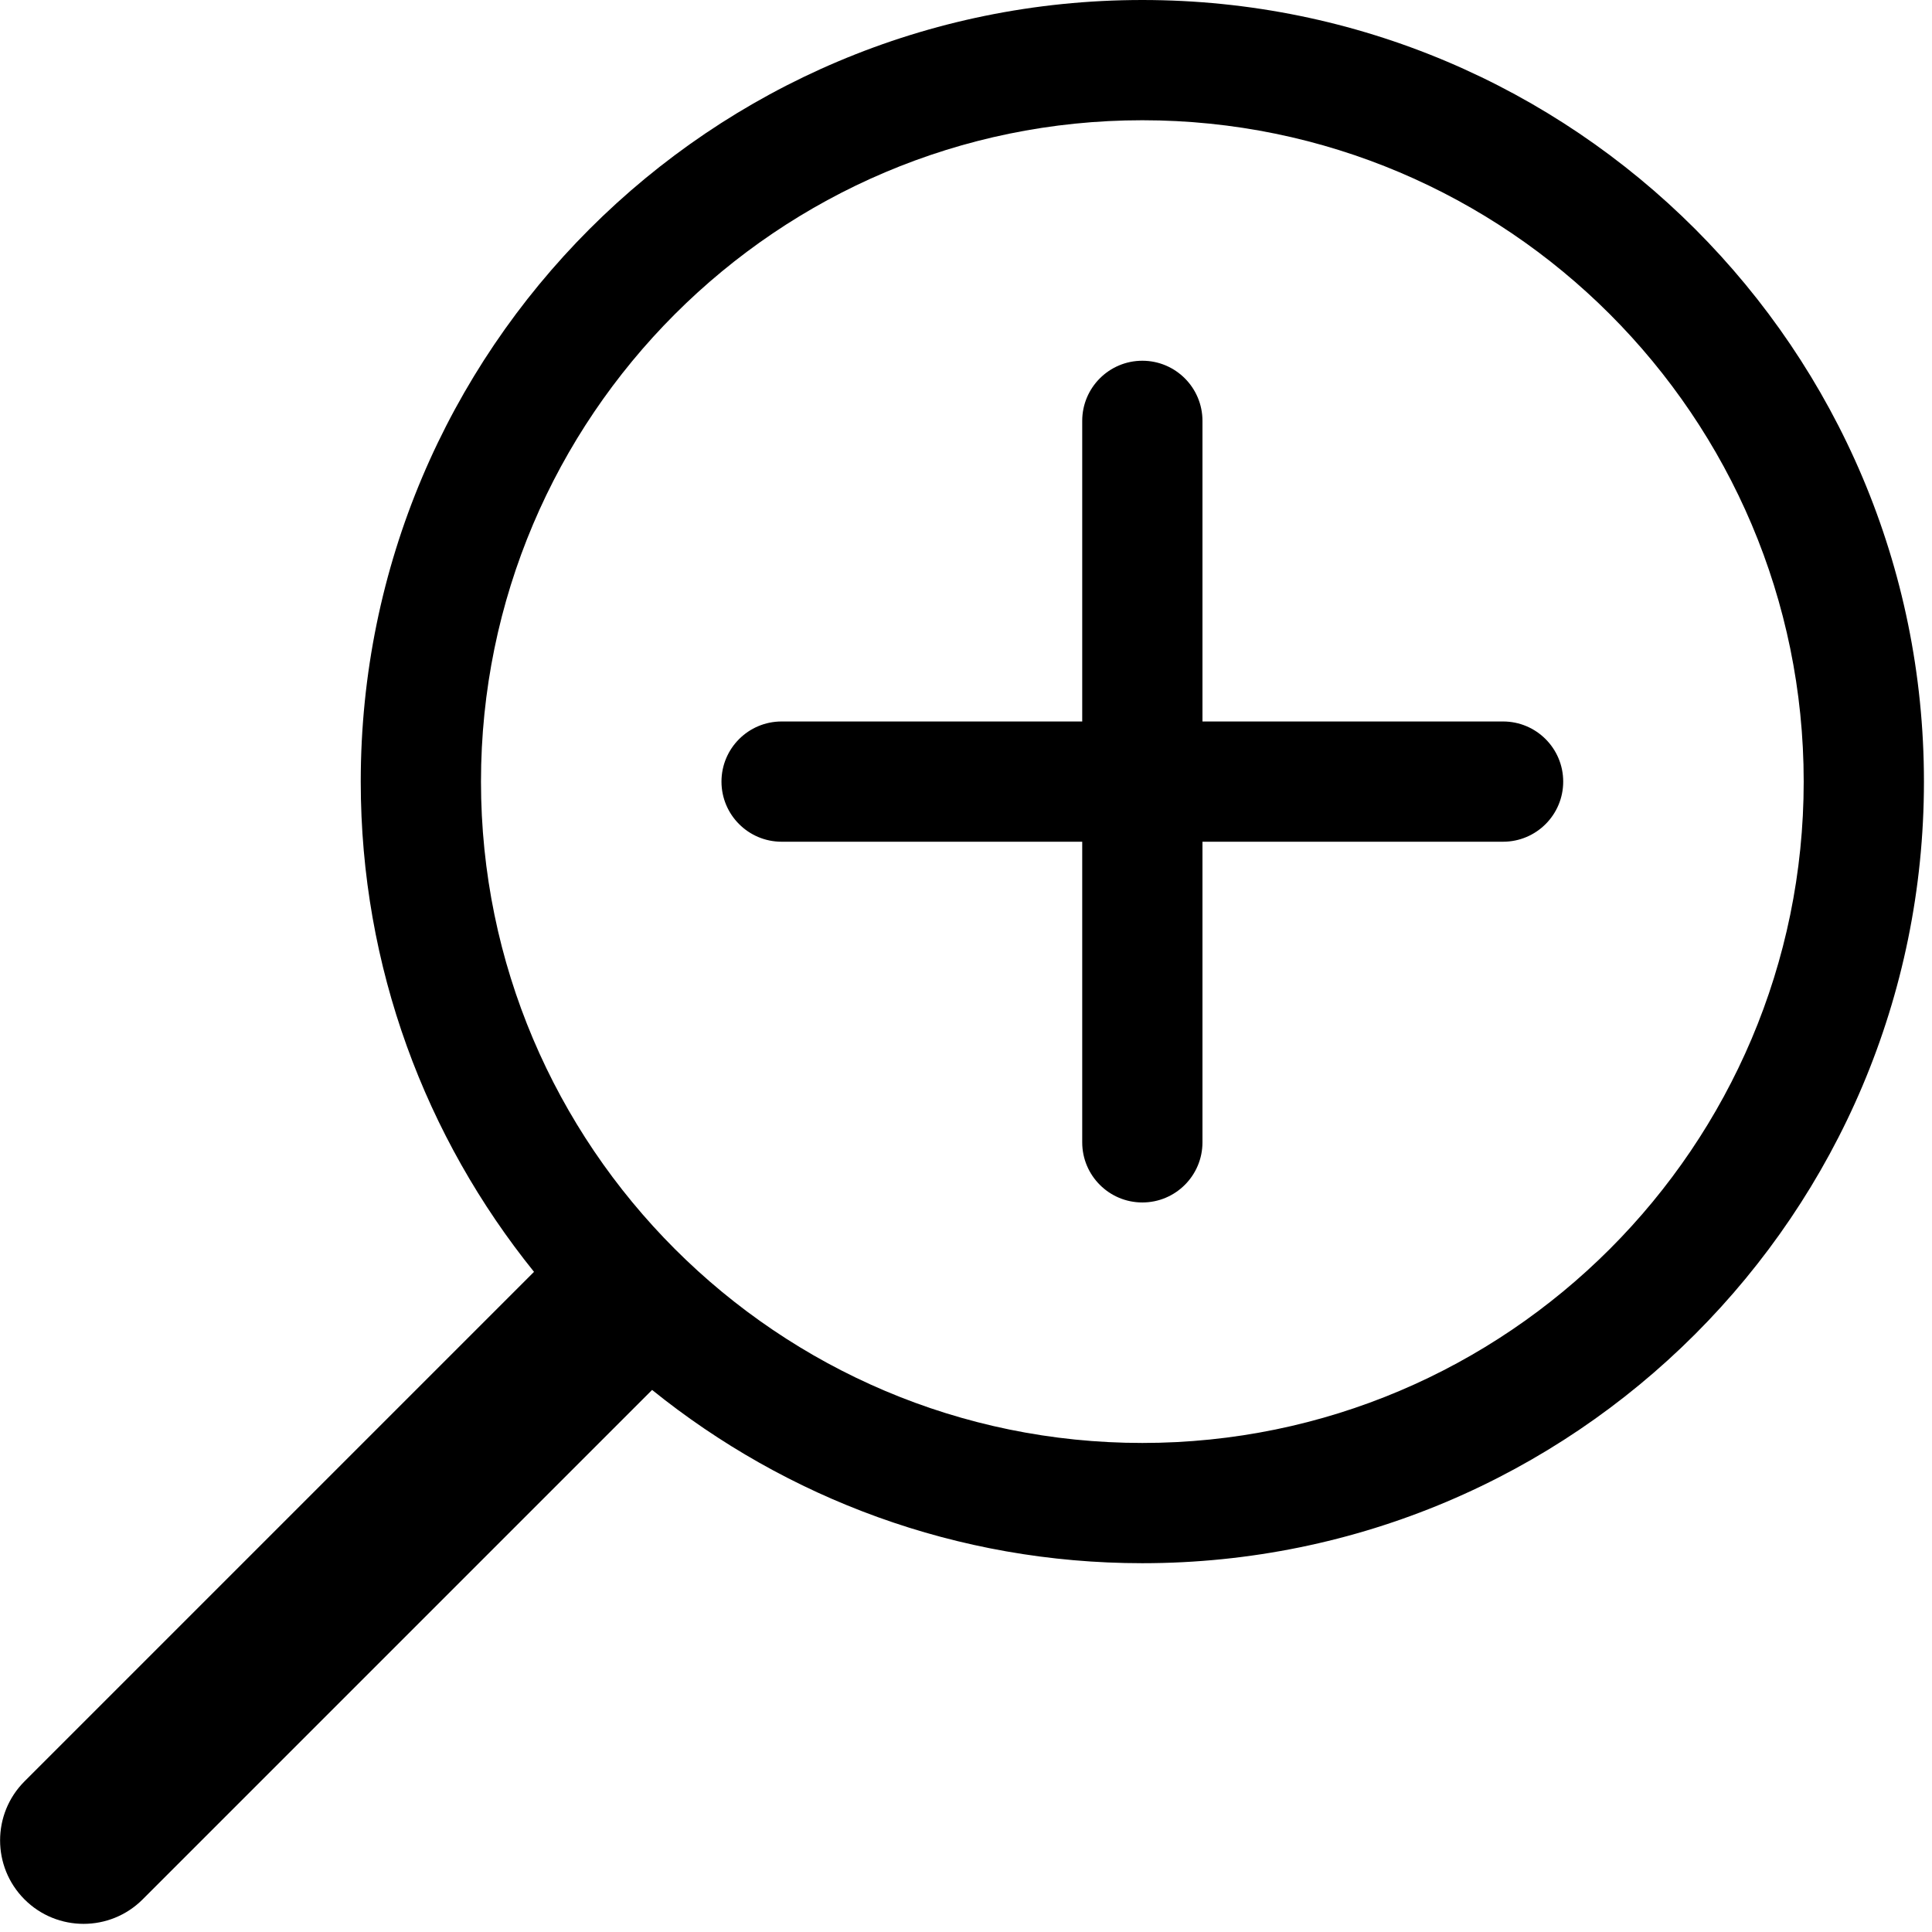
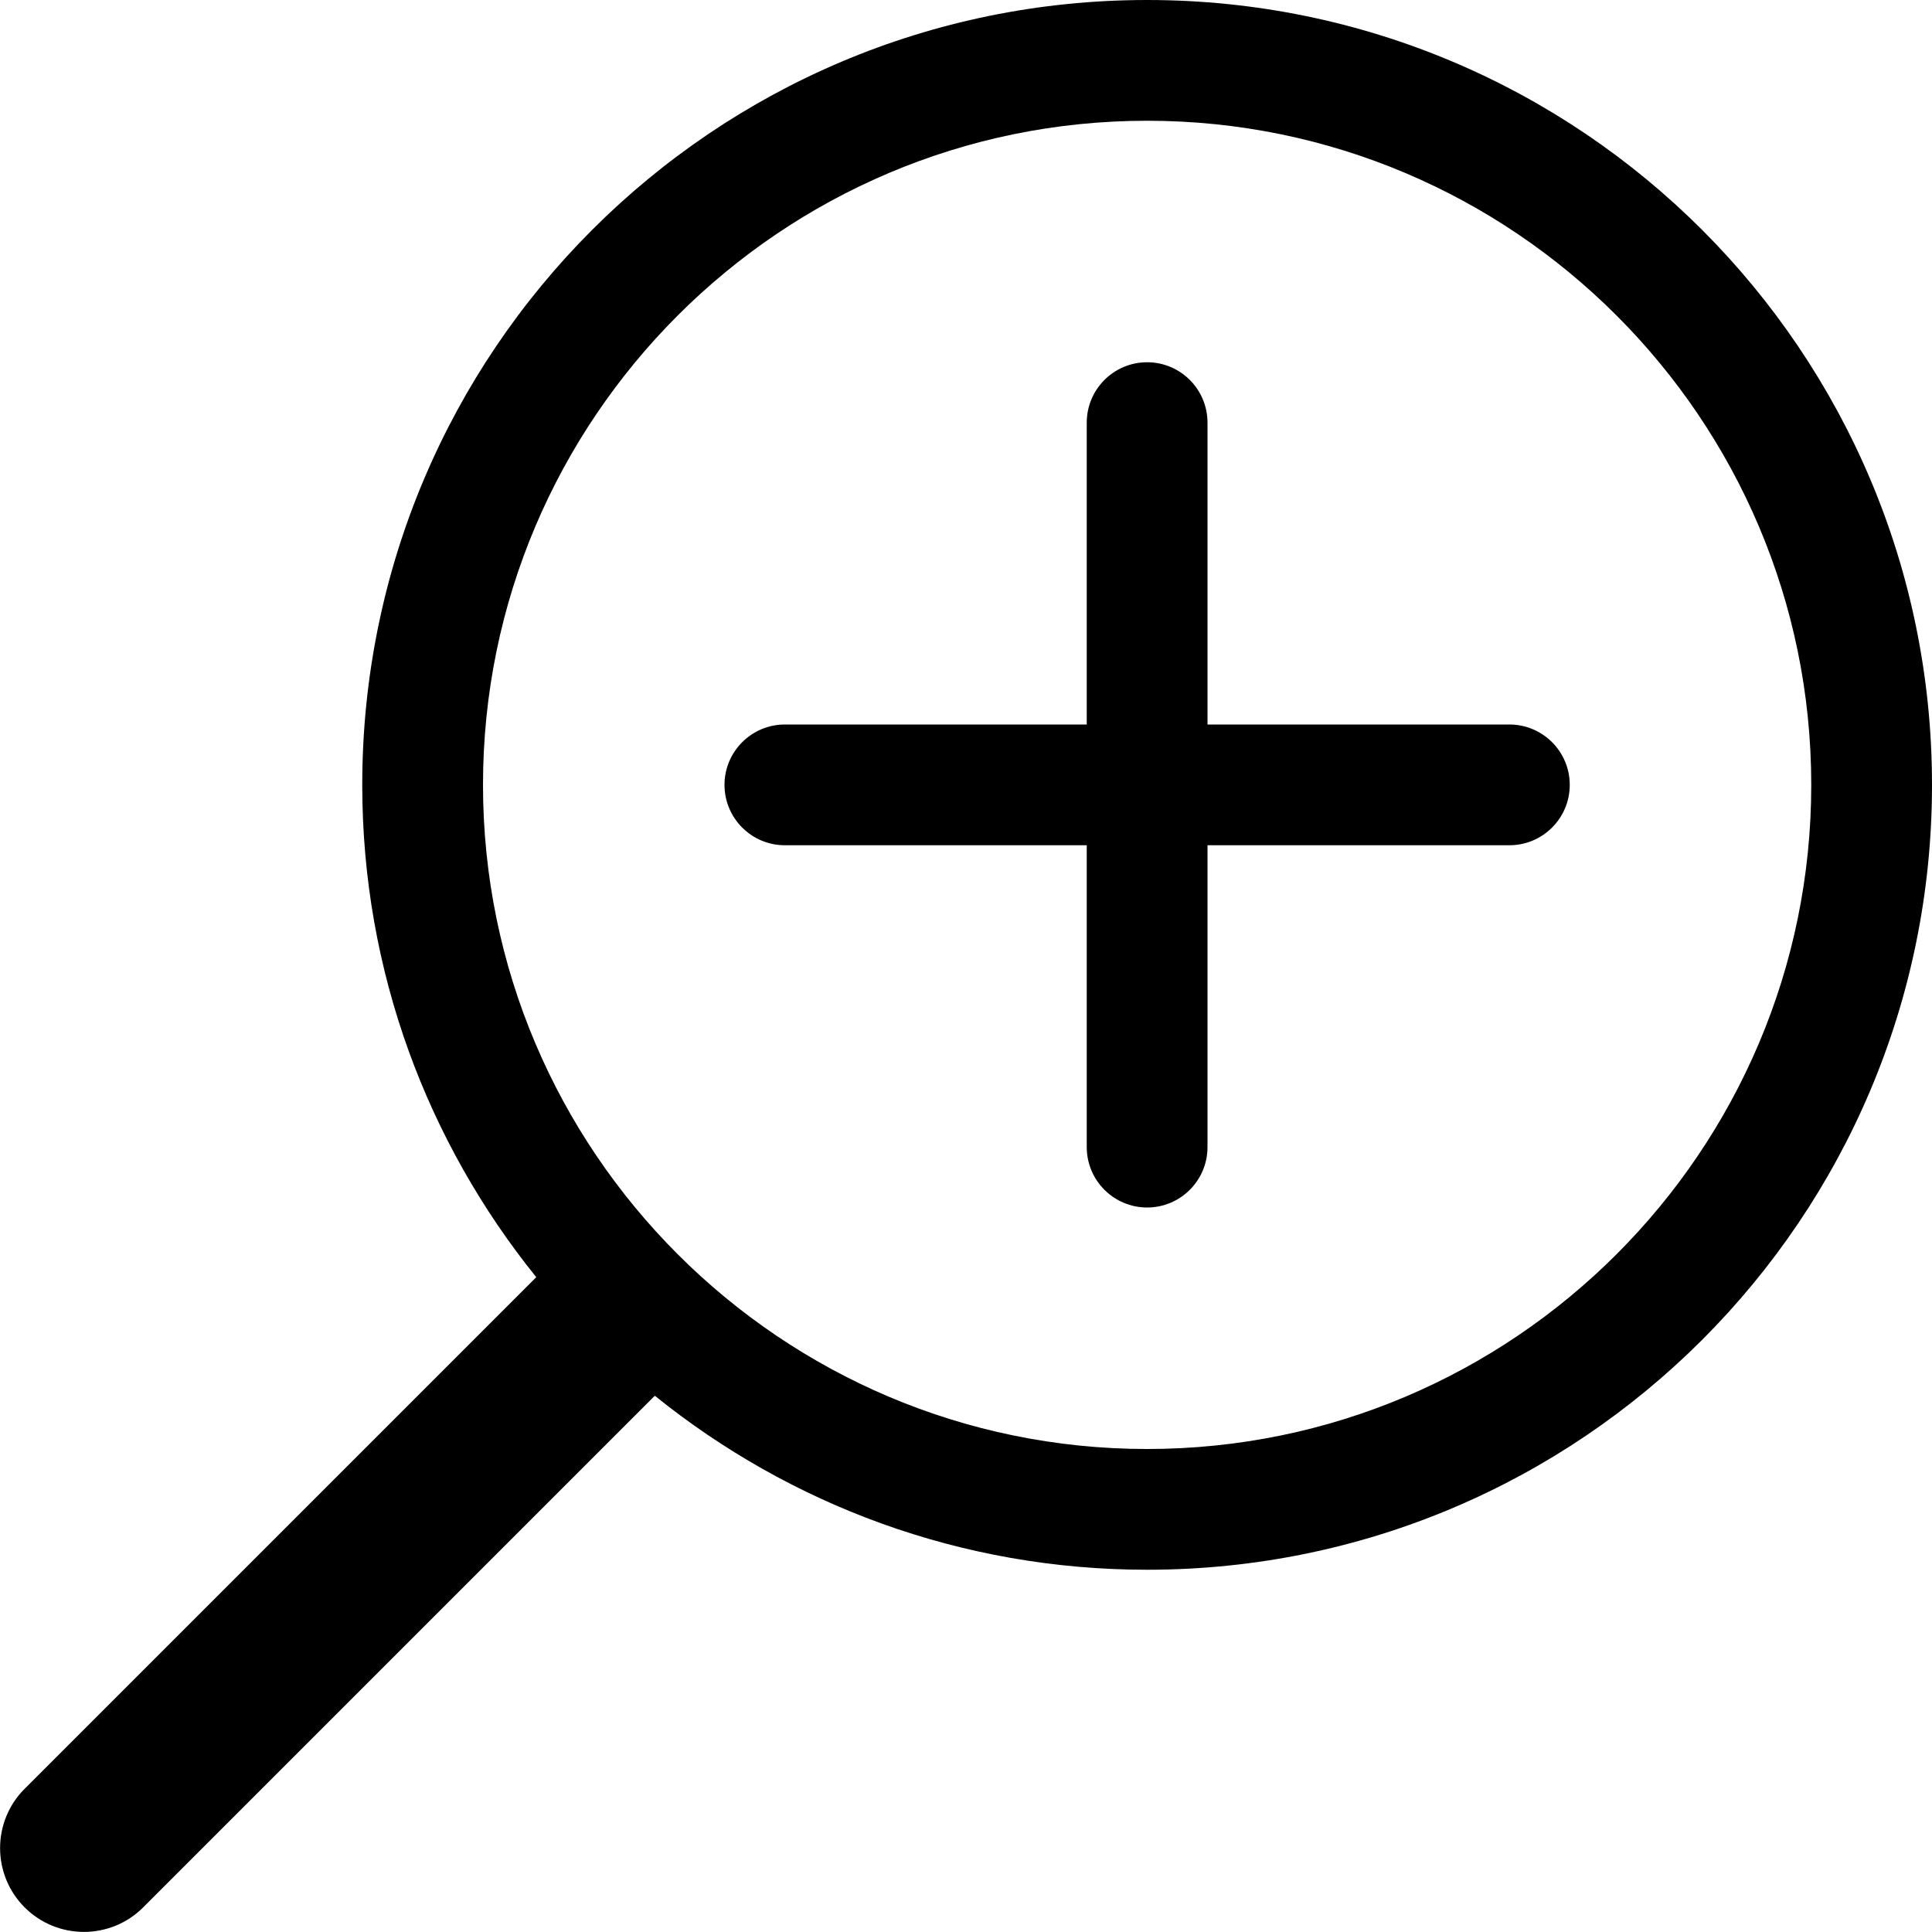
- <svg xmlns="http://www.w3.org/2000/svg" width="32.134" height="32.134" viewBox="0 0 32.134 32.134" fill="currentColor">
+ <svg xmlns="http://www.w3.org/2000/svg" viewBox="0 0 32 32" fill="currentColor">
  <g>
    <path d="M 19,0C 11.82,0, 6,5.82, 6,13c0,3.090, 1.082,5.922, 2.882,8.154l-8.474,8.474 c-0.542,0.542-0.542,1.422,0,1.964c 0.542,0.542, 1.422,0.542, 1.964,0l 8.474-8.474C 13.078,24.918, 15.91,26, 19,26 c 7.18,0, 13-5.82, 13-13S 26.18,0, 19,0z M 19,24C 12.934,24, 8,19.066, 8,13S 12.934,2, 19,2S 30,6.934, 30,13S 25.066,24, 19,24zM 25,12L 20,12 L 20,7 C 20,6.448, 19.552,6, 19,6C 18.448,6, 18,6.448, 18,7L 18,12 L 13,12 C 12.448,12, 12,12.448, 12,13 C 12,13.552, 12.448,14, 13,14L 18,14 l0,5 C 18,19.552, 18.448,20, 19,20C 19.552,20, 20,19.552, 20,19L 20,14 l 5,0 C 25.552,14, 26,13.552, 26,13 C 26,12.448, 25.552,12, 25,12z" />
  </g>
</svg>
